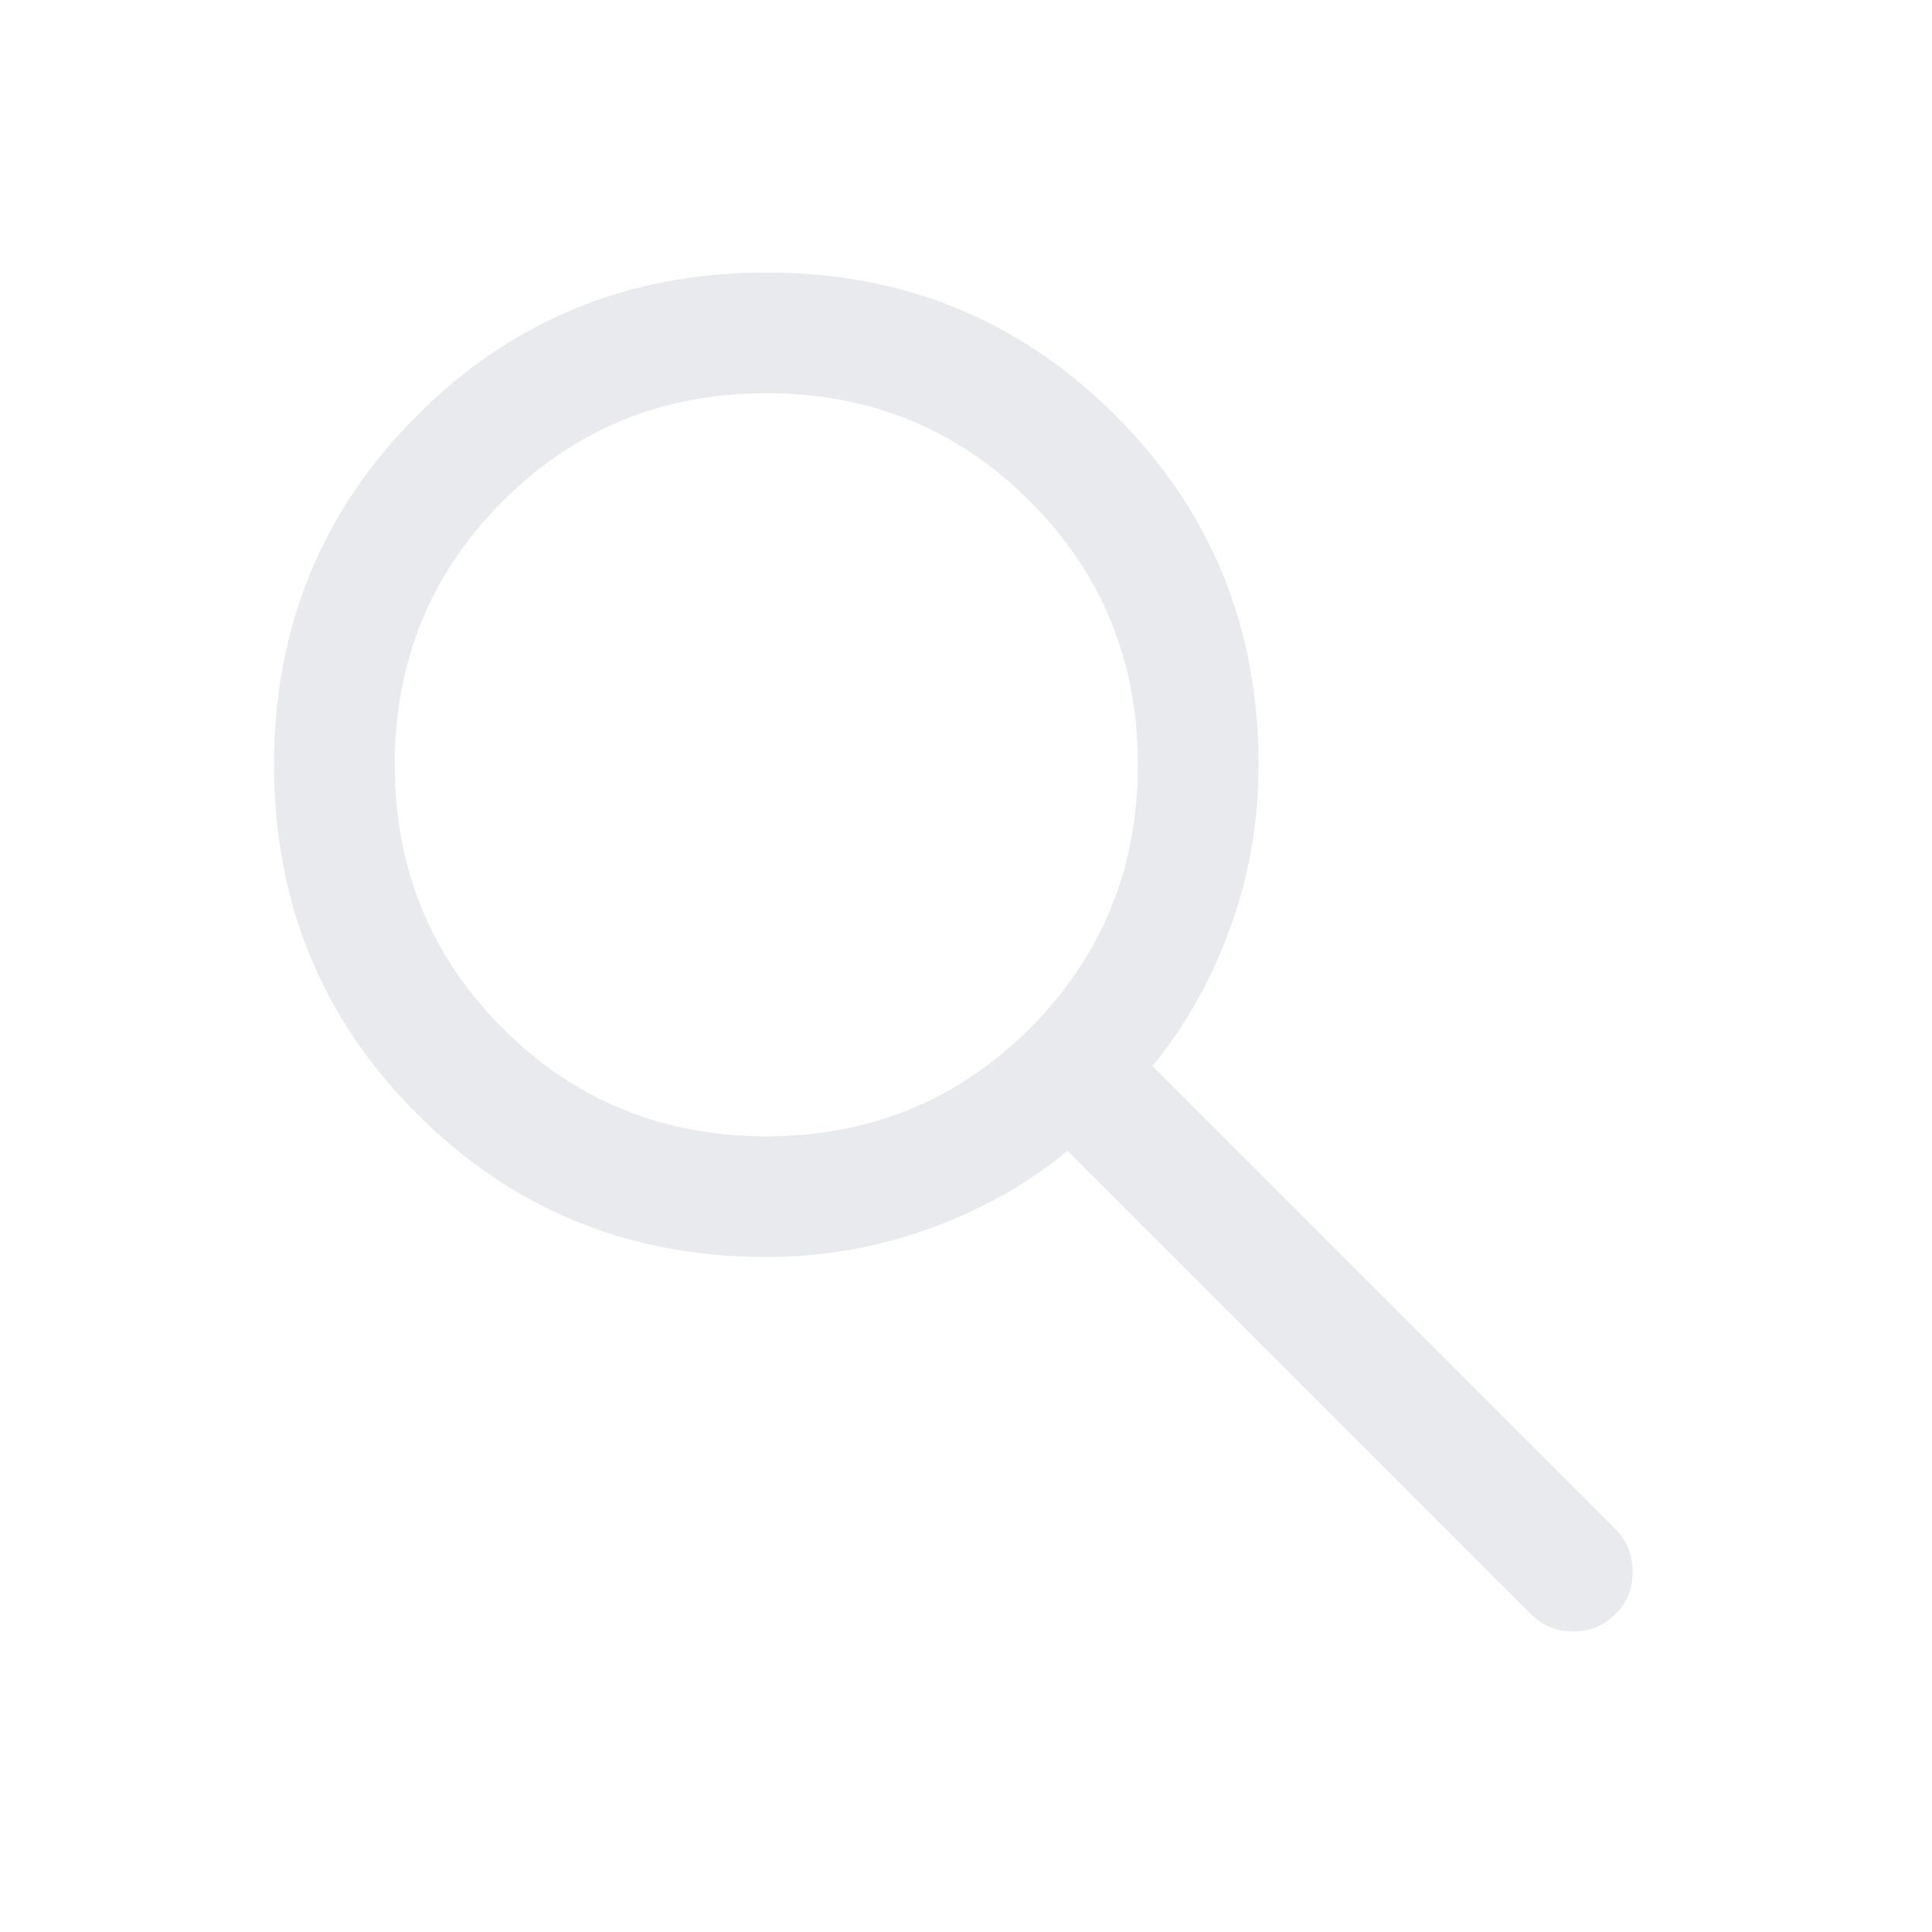
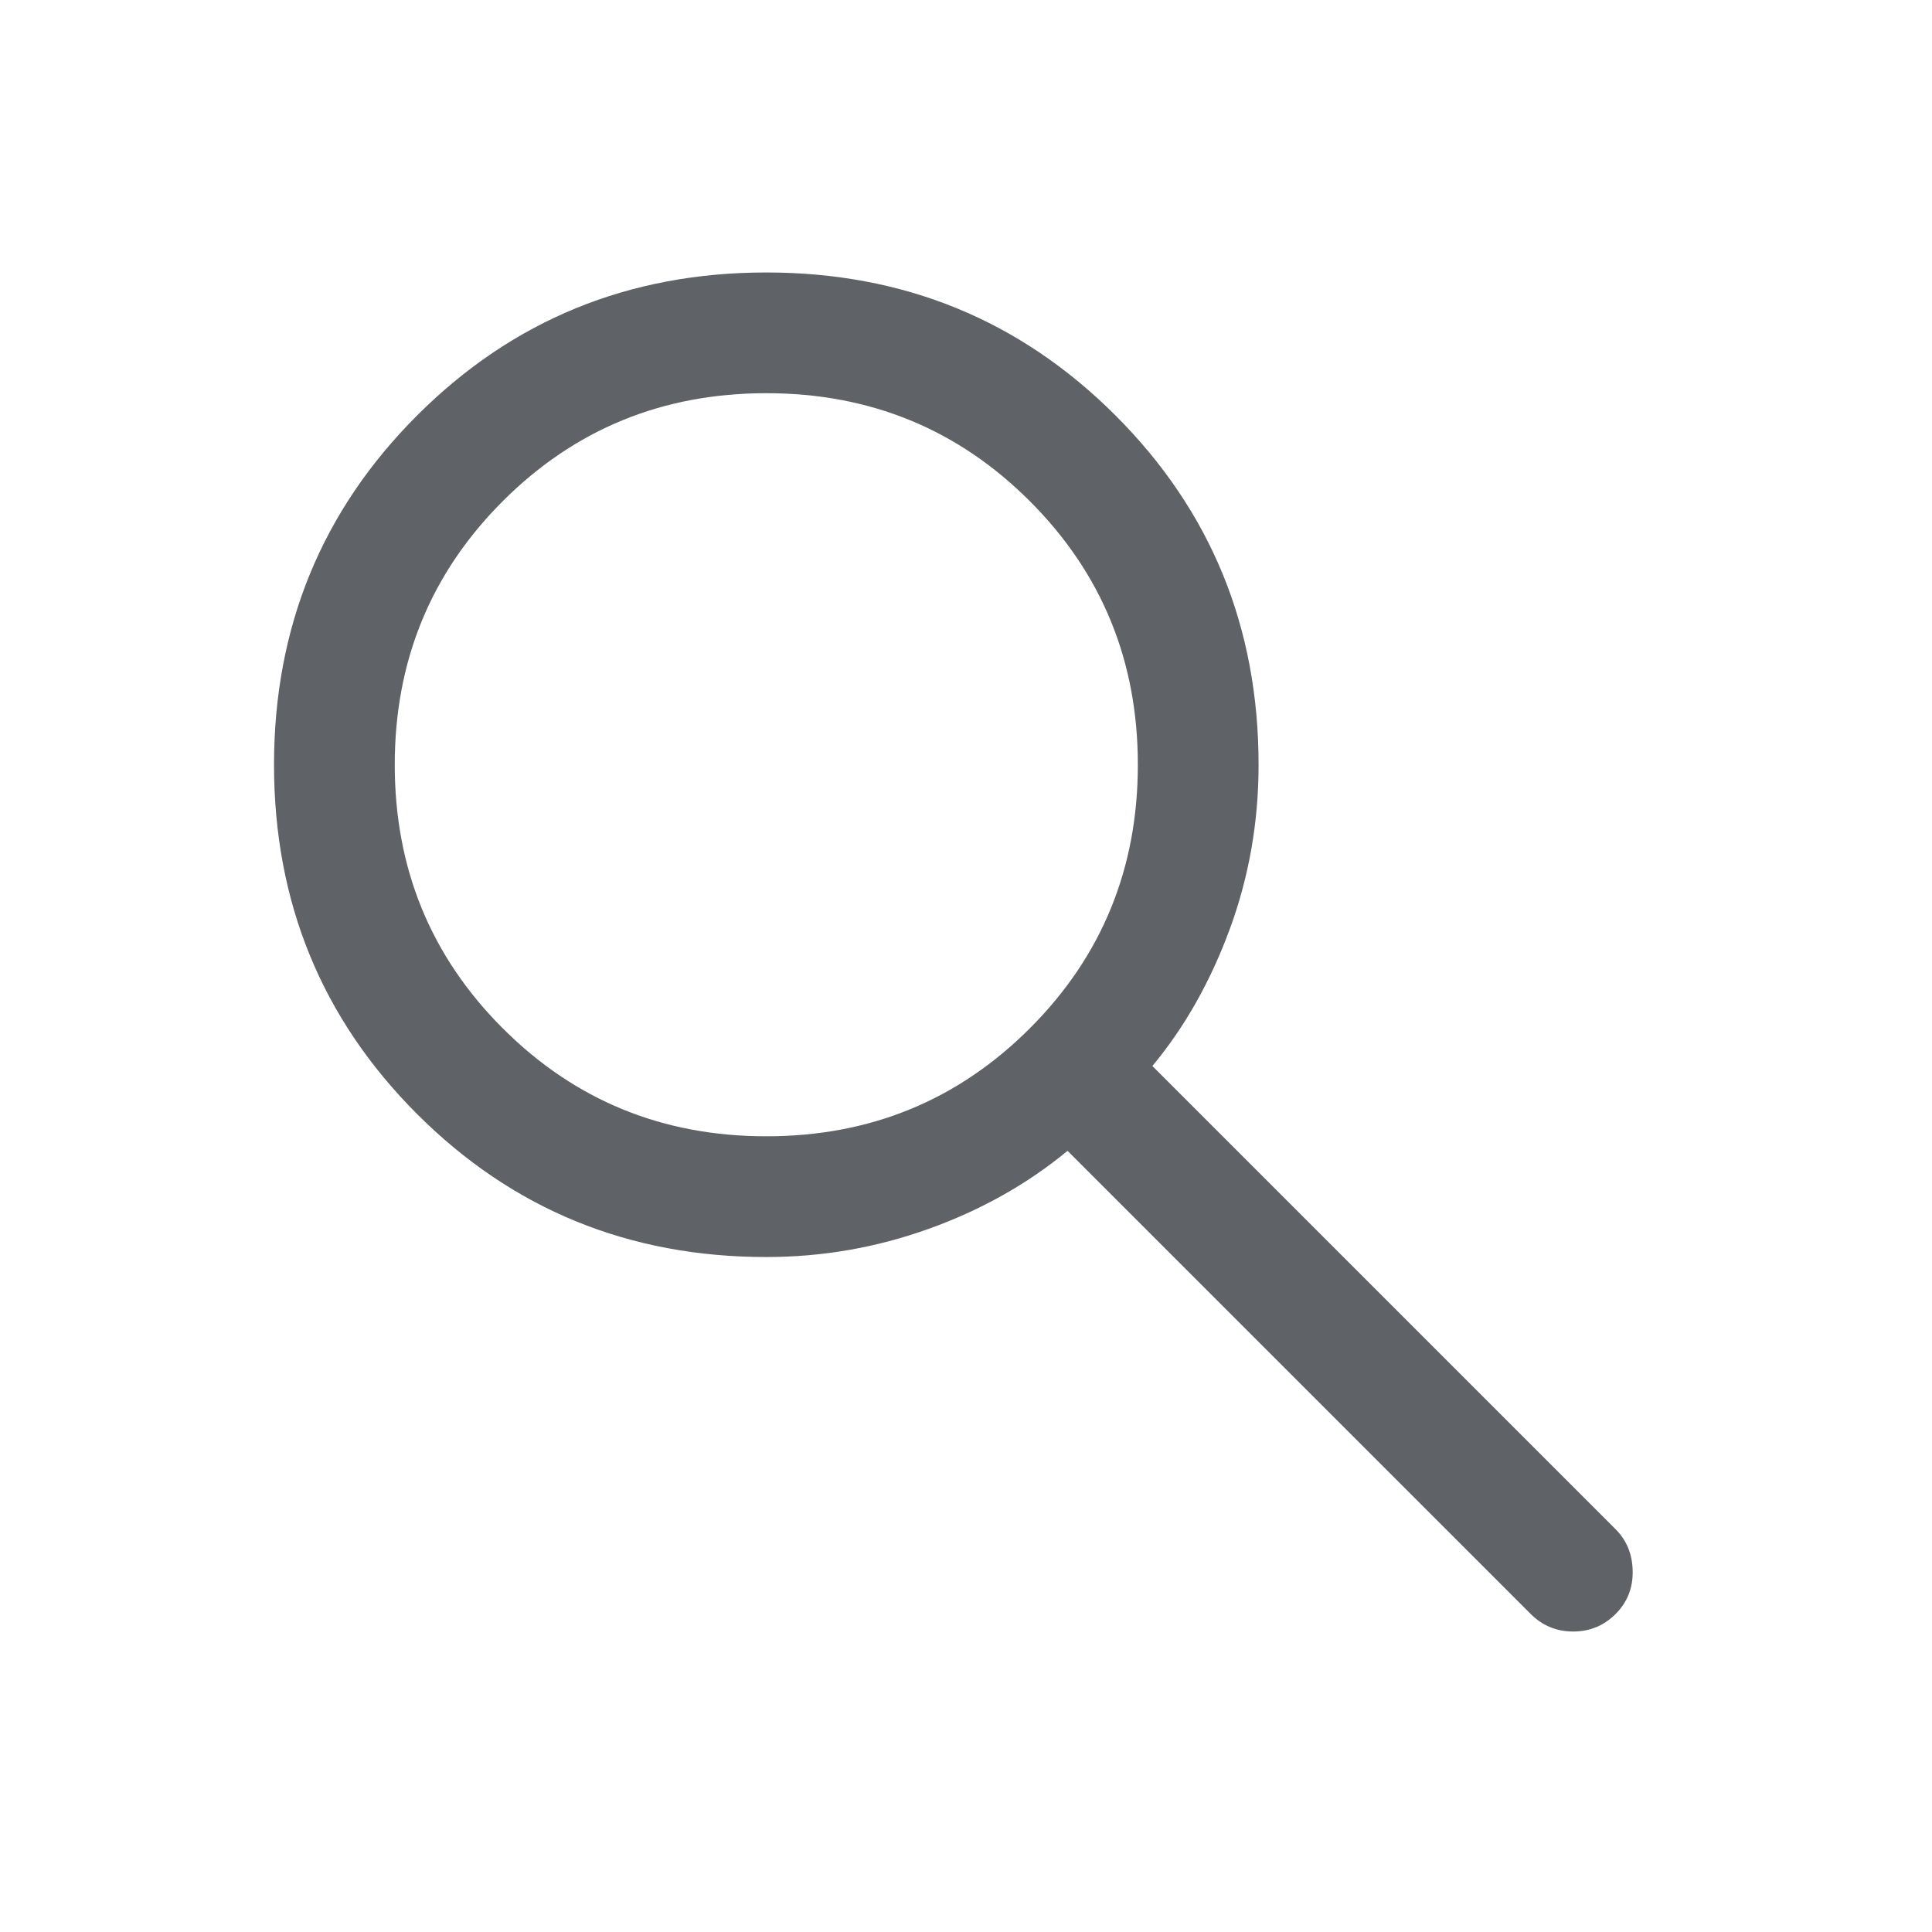
- <svg xmlns="http://www.w3.org/2000/svg" height="24px" viewBox="0 -960 960 960" width="24px" fill="#e8eaed">
+ <svg xmlns="http://www.w3.org/2000/svg" height="24px" viewBox="0 -960 960 960" width="24px" fill="#5f6368">
  <path d="M380.77-335.39q-102.46 0-173.54-71.07-71.07-71.08-71.07-173.54t71.07-173.54q71.08-71.07 173.54-71.07t173.54 71.07q71.07 71.08 71.07 173.54 0 42.85-14.38 81.85-14.39 39-38.39 67.84l230.16 230.16q8.31 8.3 8.5 20.88.19 12.58-8.5 21.27t-21.08 8.69q-12.38 0-21.07-8.69L530.46-388.16q-30 24.77-69 38.77-39 14-80.69 14Zm0-59.99q77.31 0 130.96-53.66 53.66-53.65 53.66-130.96t-53.66-130.96q-53.65-53.66-130.96-53.66t-130.96 53.66Q196.15-657.31 196.15-580t53.66 130.96q53.65 53.66 130.96 53.66Z" />
</svg>
